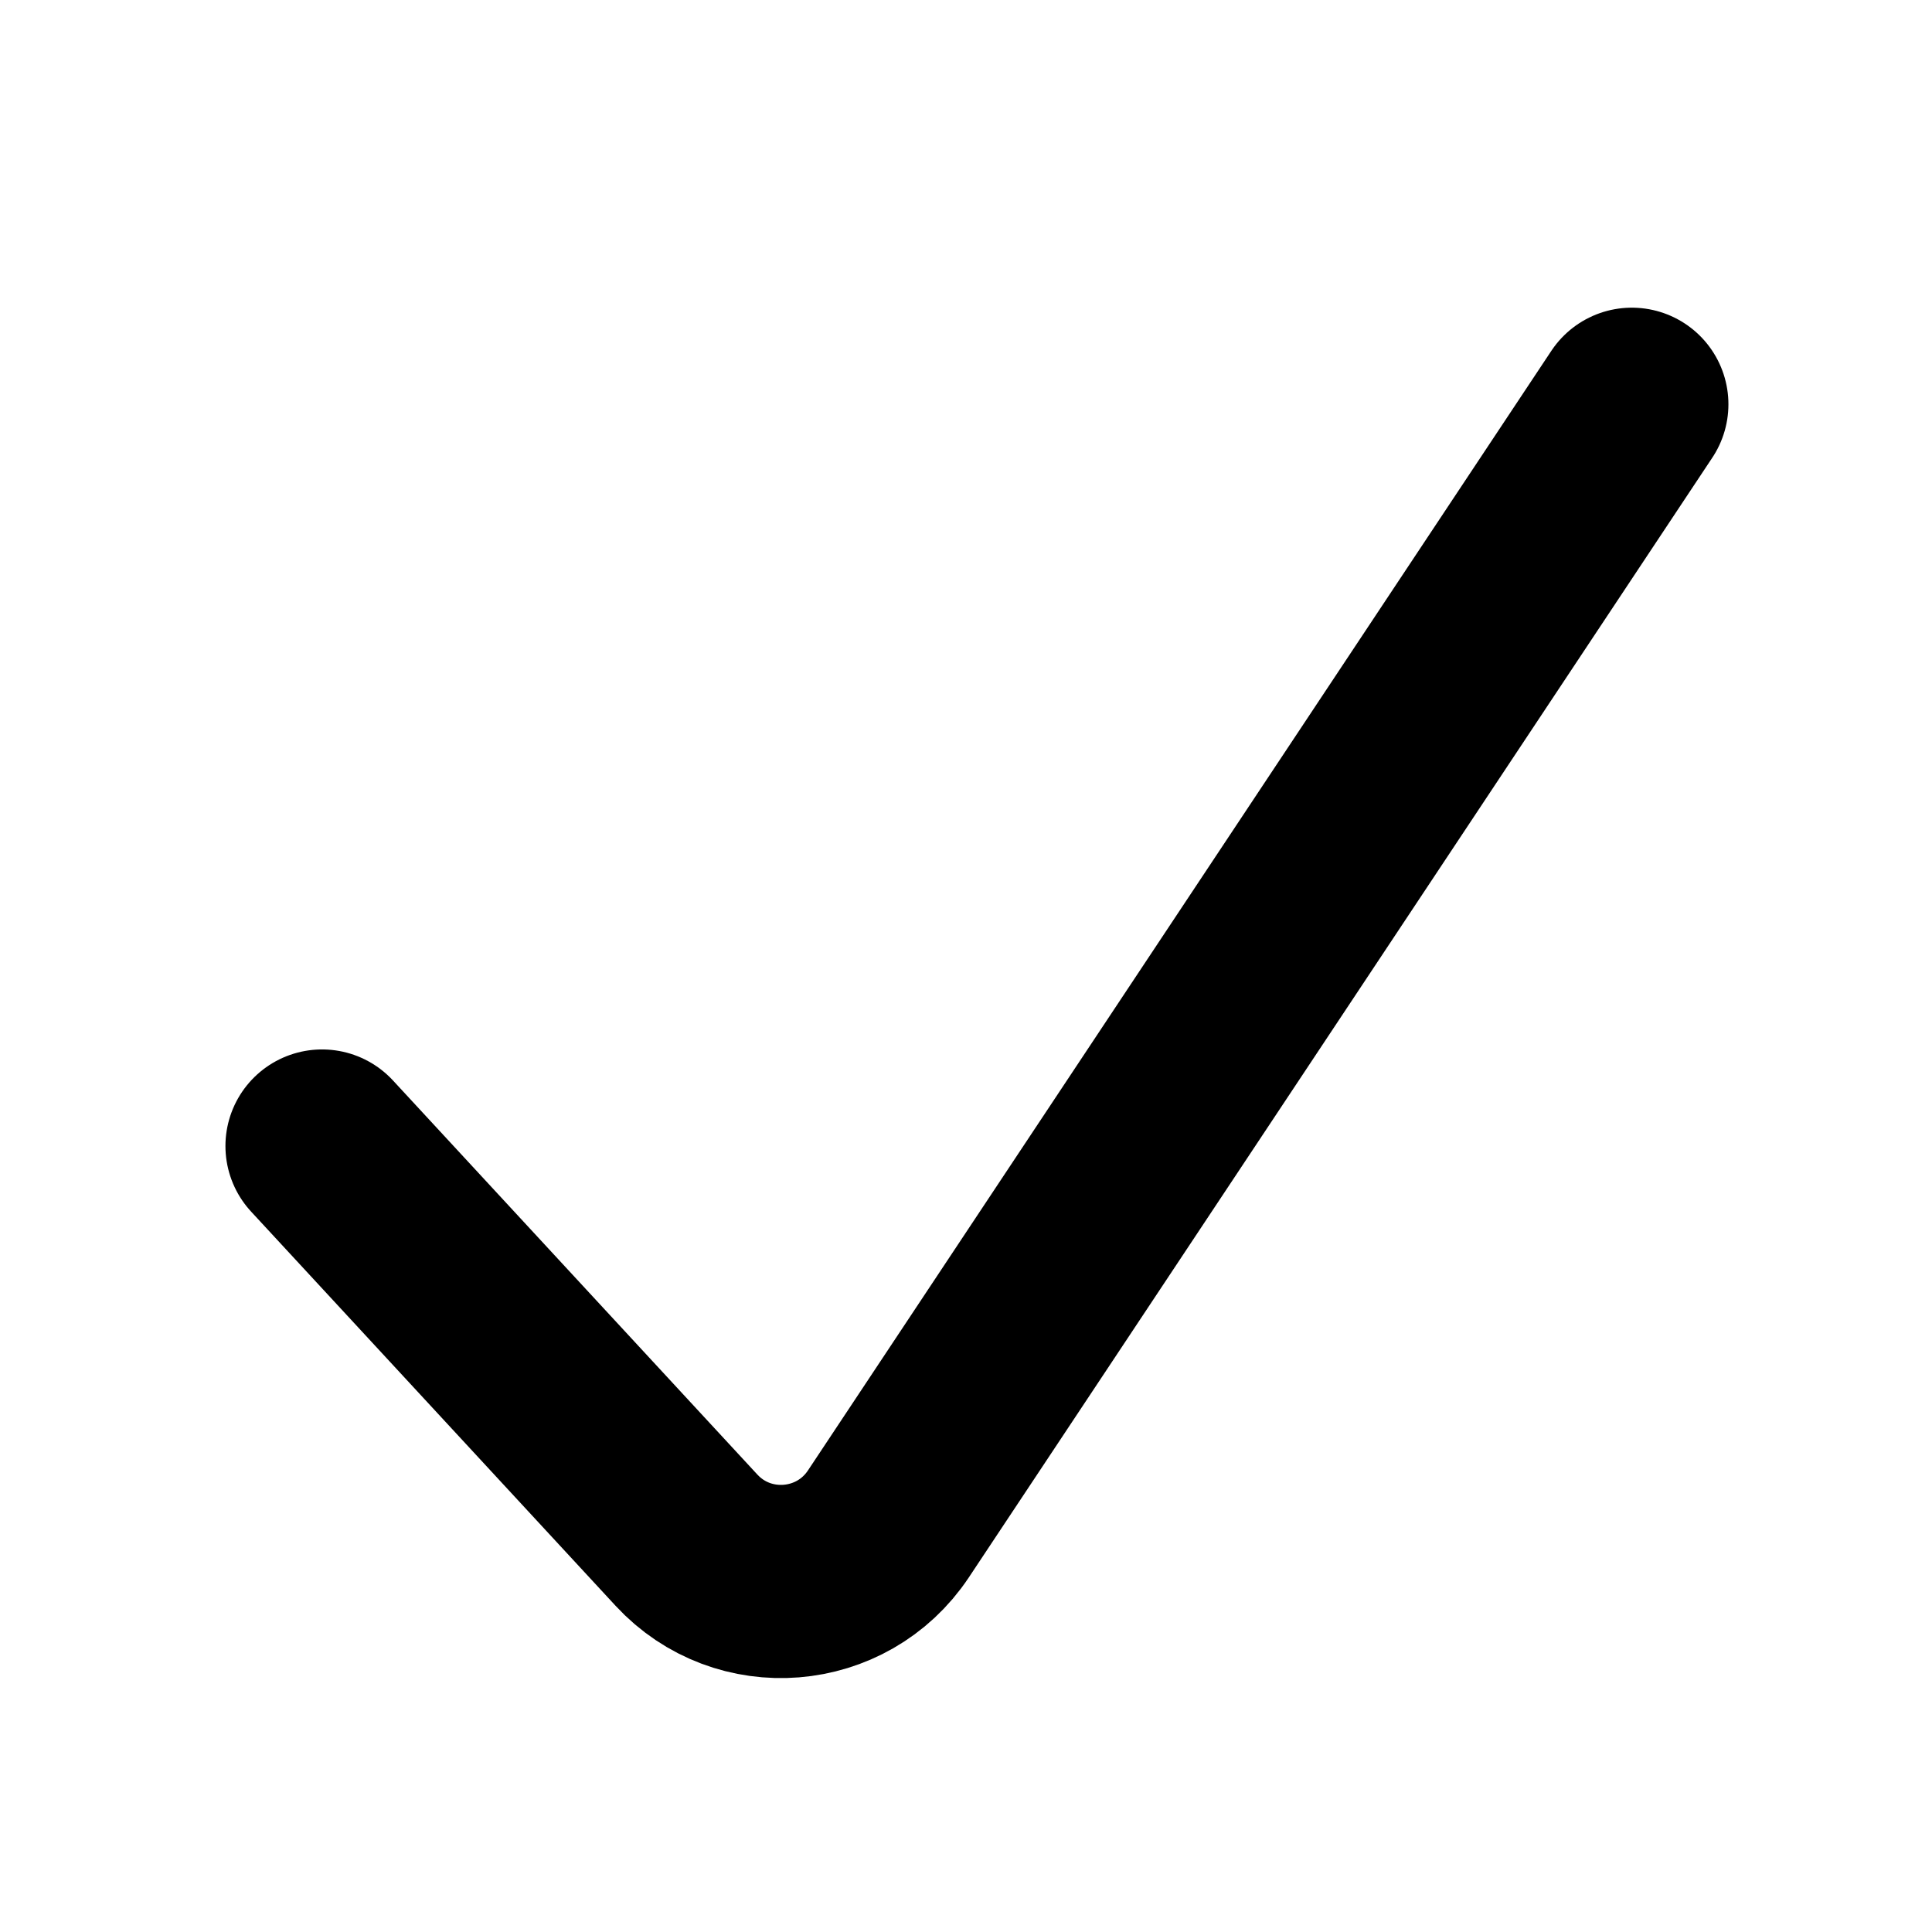
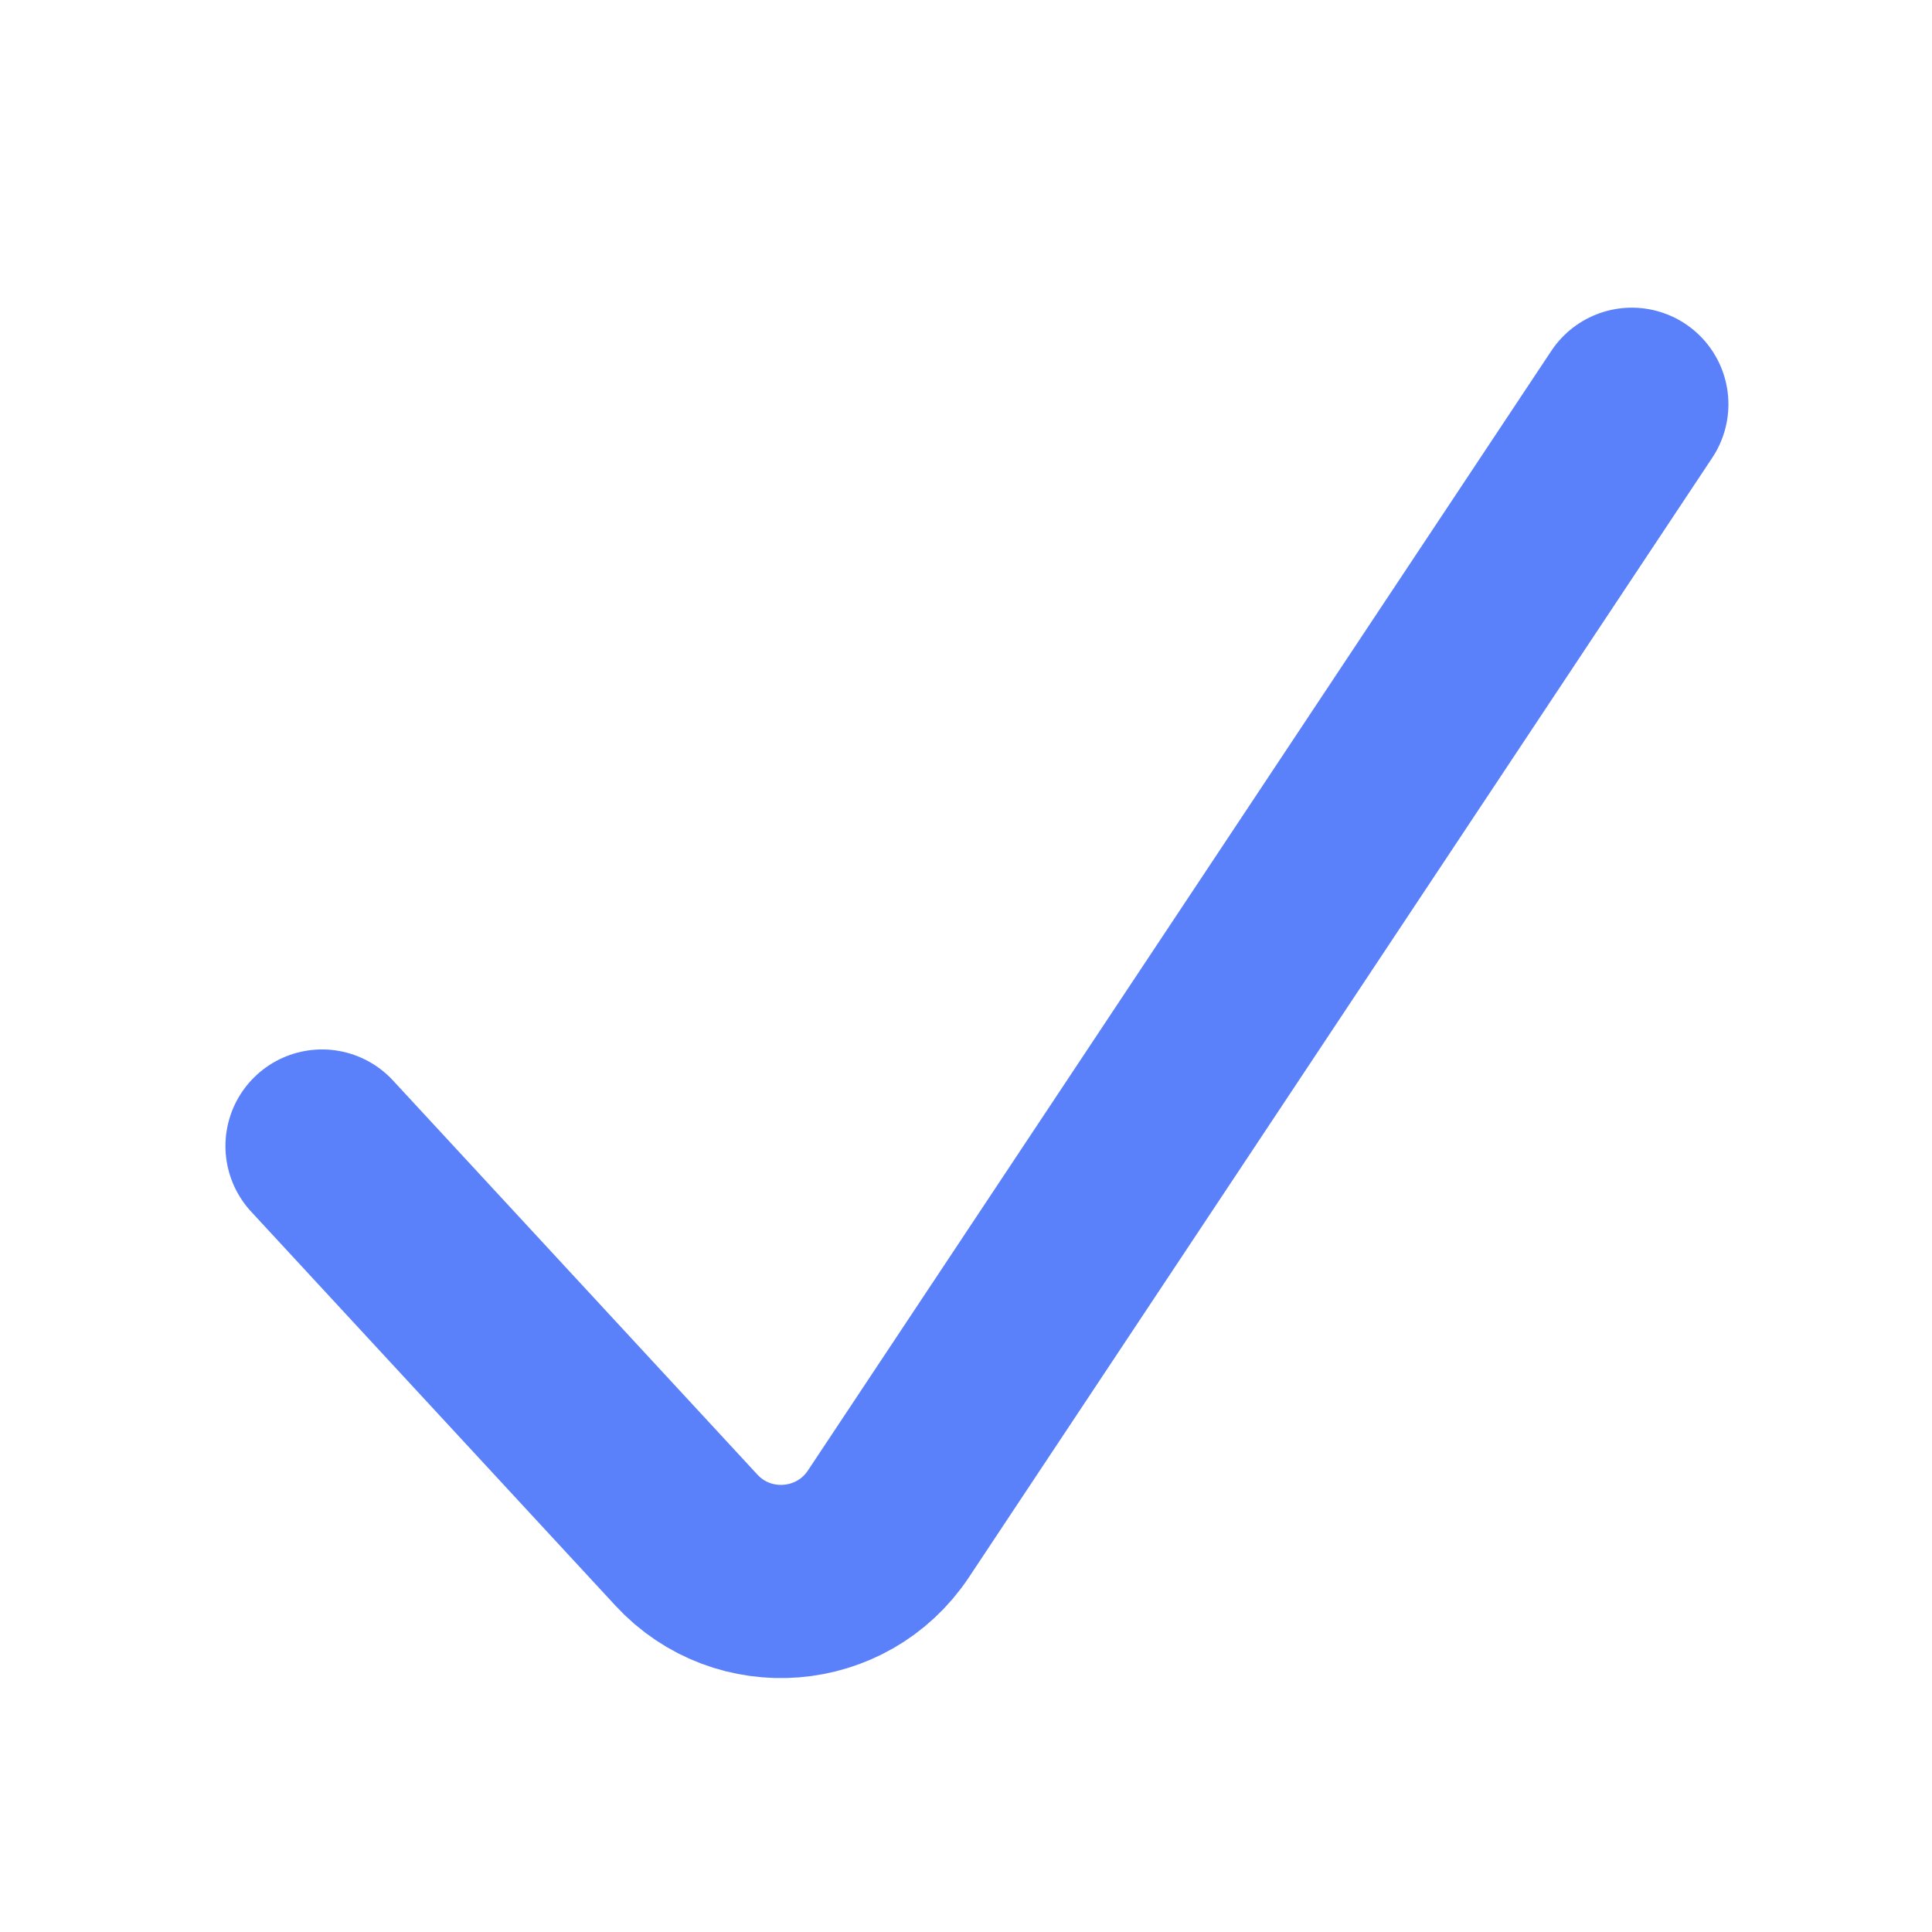
<svg xmlns="http://www.w3.org/2000/svg" width="16" height="16" viewBox="0 0 16 16" fill="none">
-   <path d="M2.667 9.491L5.685 12.755C6.154 13.262 6.974 13.196 7.357 12.621L13.514 3.348" stroke="black" stroke-width="1.6" stroke-linecap="round" />
+   <path d="M2.667 9.491L5.685 12.755C6.154 13.262 6.974 13.196 7.357 12.621L13.514 3.348" stroke="#5A81FA" stroke-width="1.6" stroke-linecap="round" />
</svg>
